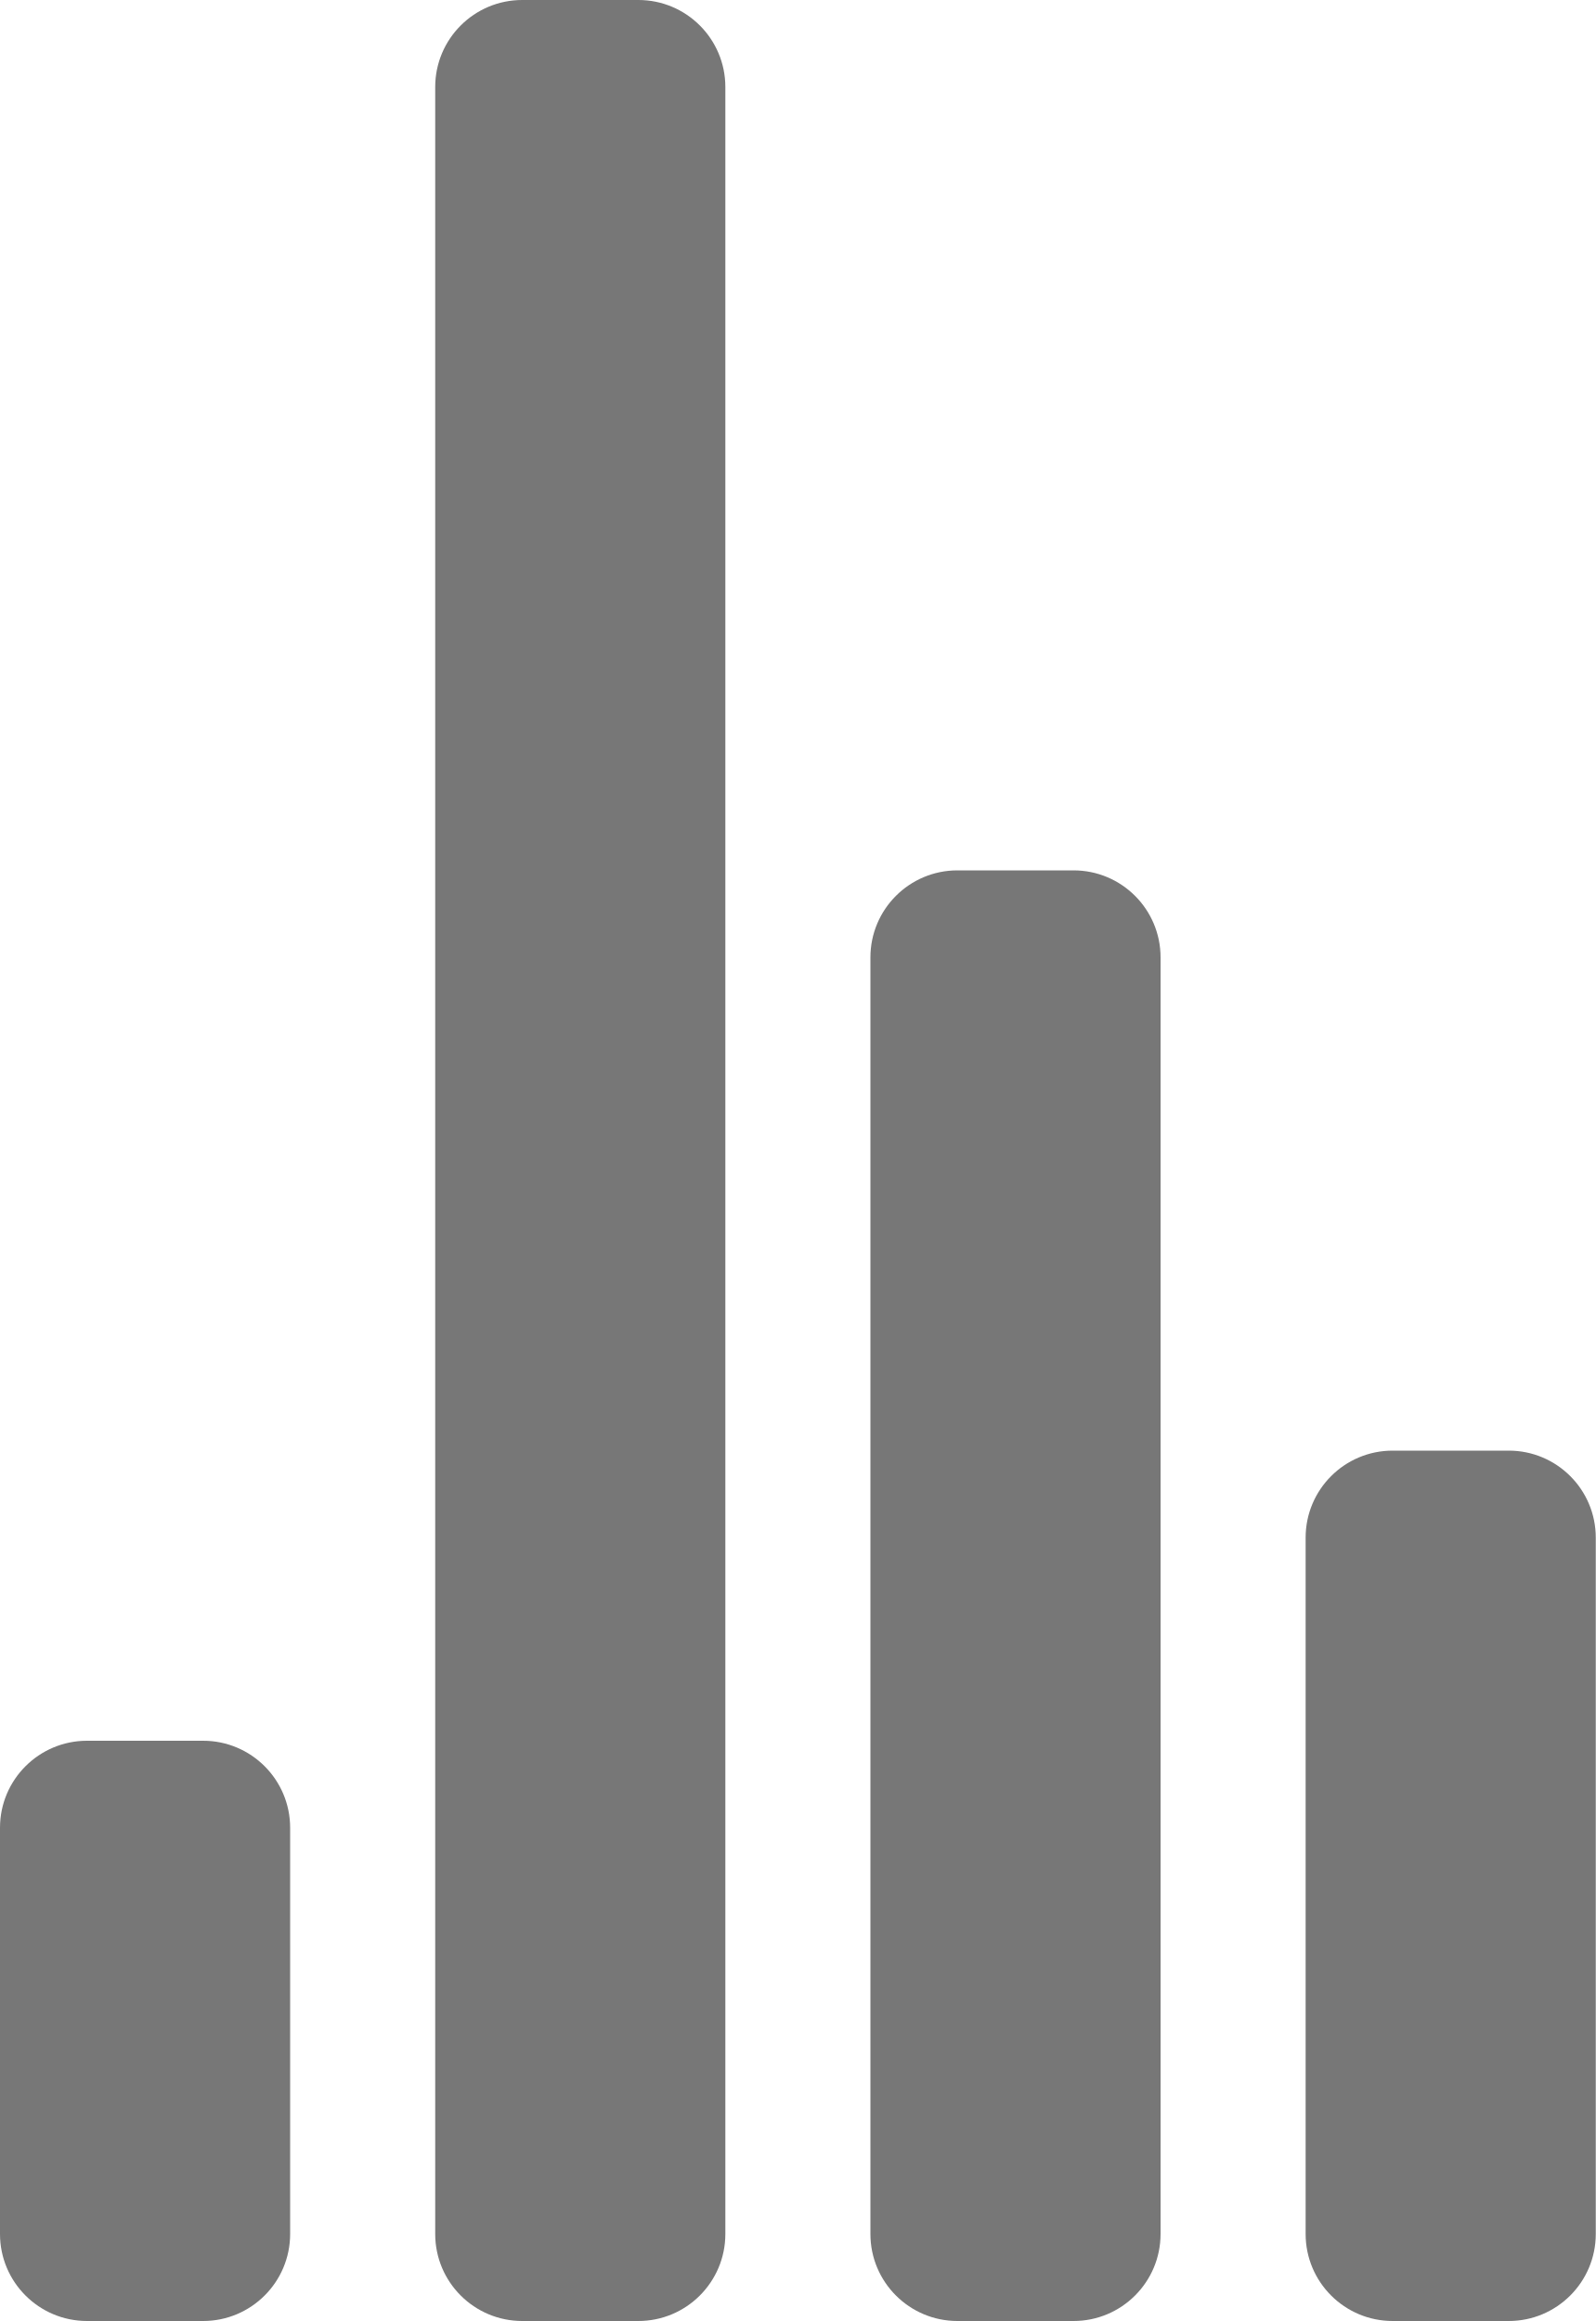
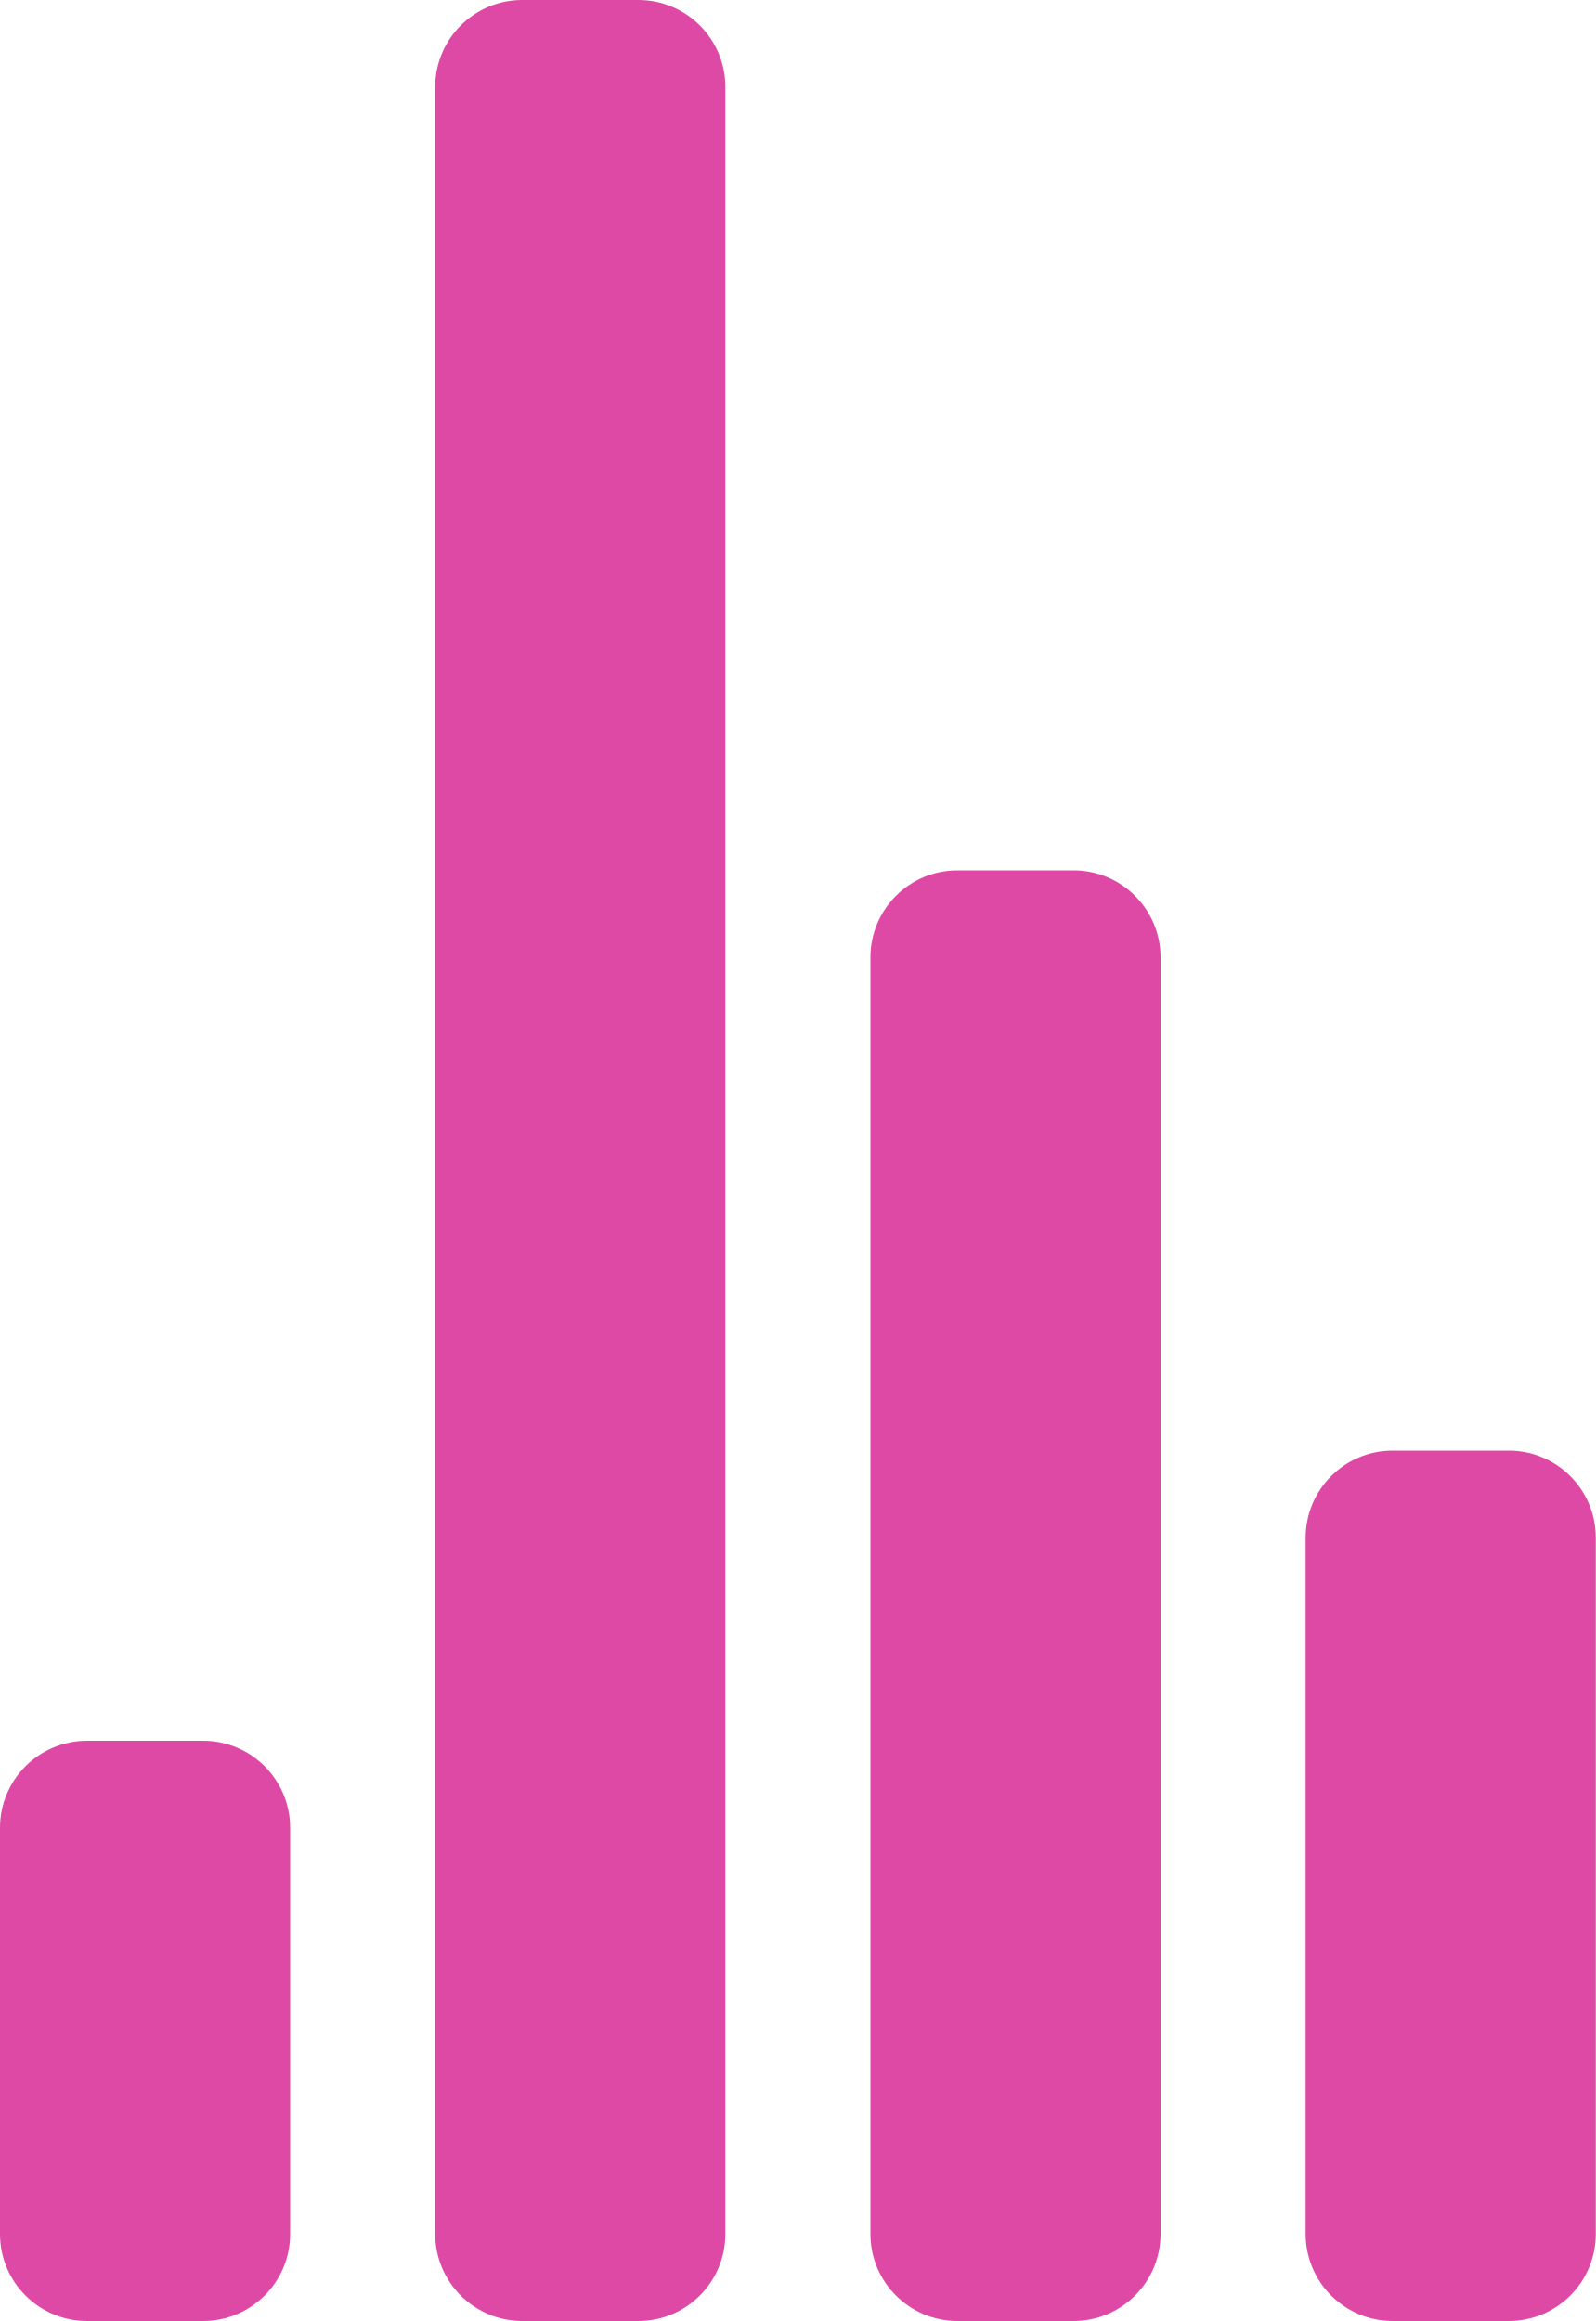
- <svg xmlns="http://www.w3.org/2000/svg" width="55" height="80" viewBox="0 0 55 80" fill="#777">
+ <svg xmlns="http://www.w3.org/2000/svg" width="55" height="80" viewBox="0 0 55 80" fill="#df49a6">
  <g transform="matrix(1 0 0 -1 0 80)">
    <rect width="10" height="20" rx="3">
      <animate attributeName="height" begin="0s" dur="4.3s" values="20;45;57;80;64;32;66;45;64;23;66;13;64;56;34;34;2;23;76;79;20" calcMode="linear" repeatCount="indefinite" />
    </rect>
    <rect x="15" width="10" height="80" rx="3">
      <animate attributeName="height" begin="0s" dur="2s" values="80;55;33;5;75;23;73;33;12;14;60;80" calcMode="linear" repeatCount="indefinite" />
    </rect>
    <rect x="30" width="10" height="50" rx="3">
      <animate attributeName="height" begin="0s" dur="1.4s" values="50;34;78;23;56;23;34;76;80;54;21;50" calcMode="linear" repeatCount="indefinite" />
    </rect>
    <rect x="45" width="10" height="30" rx="3">
      <animate attributeName="height" begin="0s" dur="2s" values="30;45;13;80;56;72;45;76;34;23;67;30" calcMode="linear" repeatCount="indefinite" />
    </rect>
  </g>
</svg>
